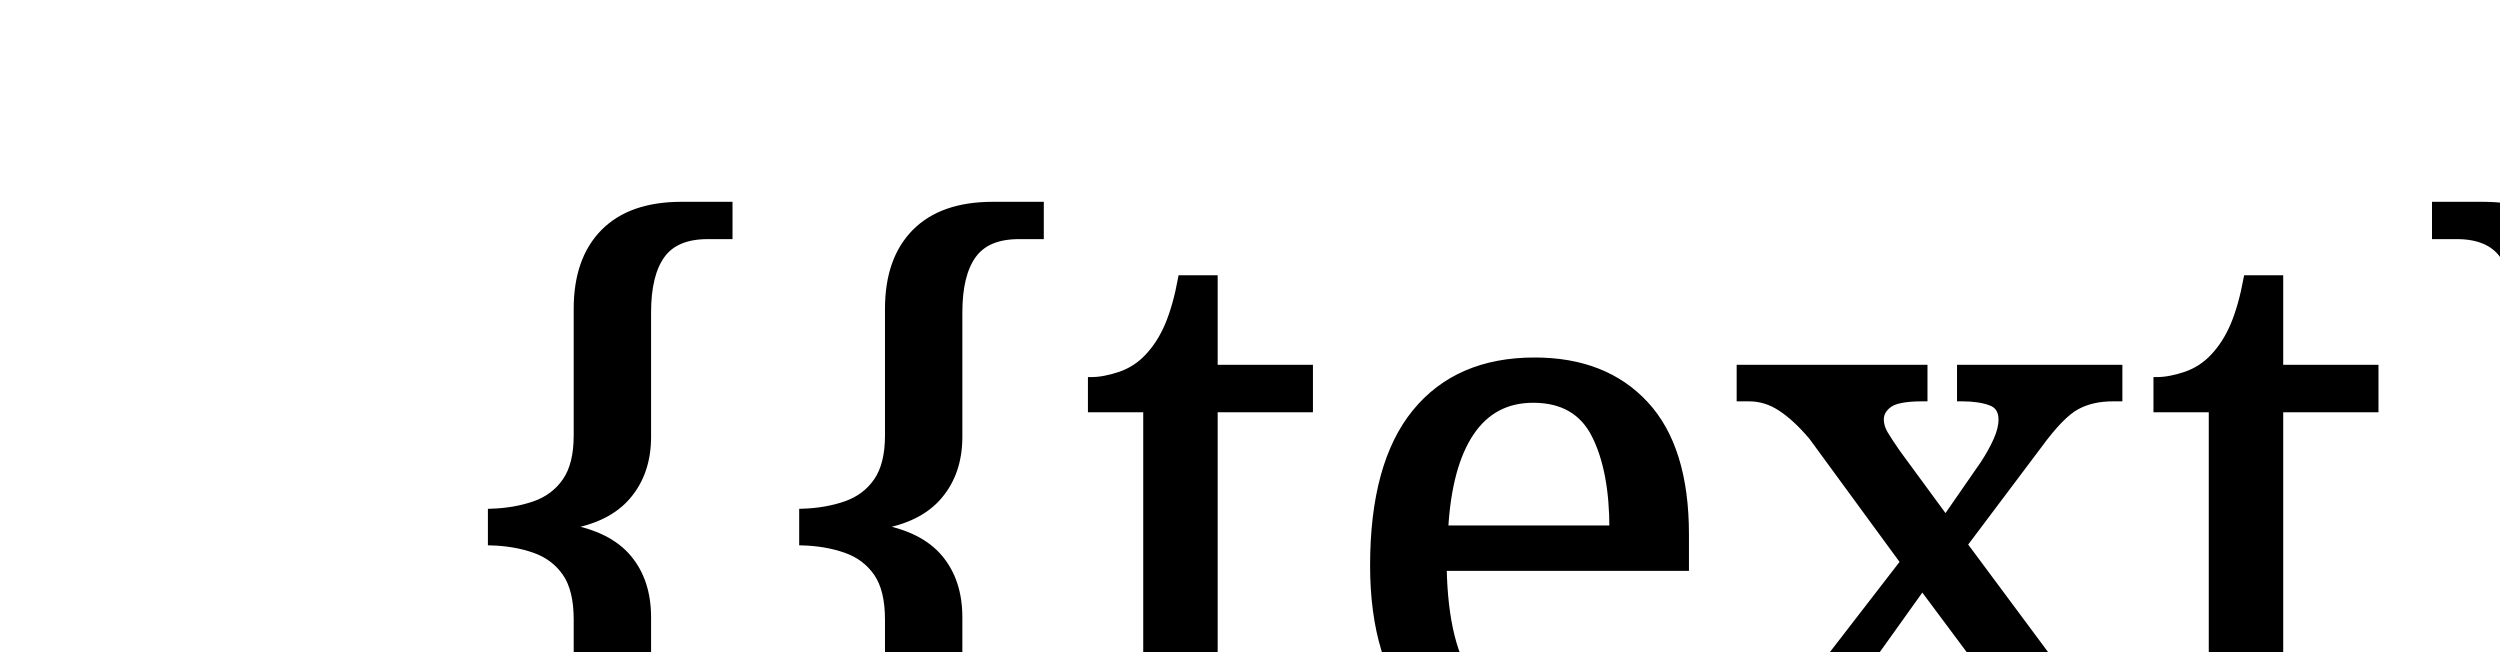
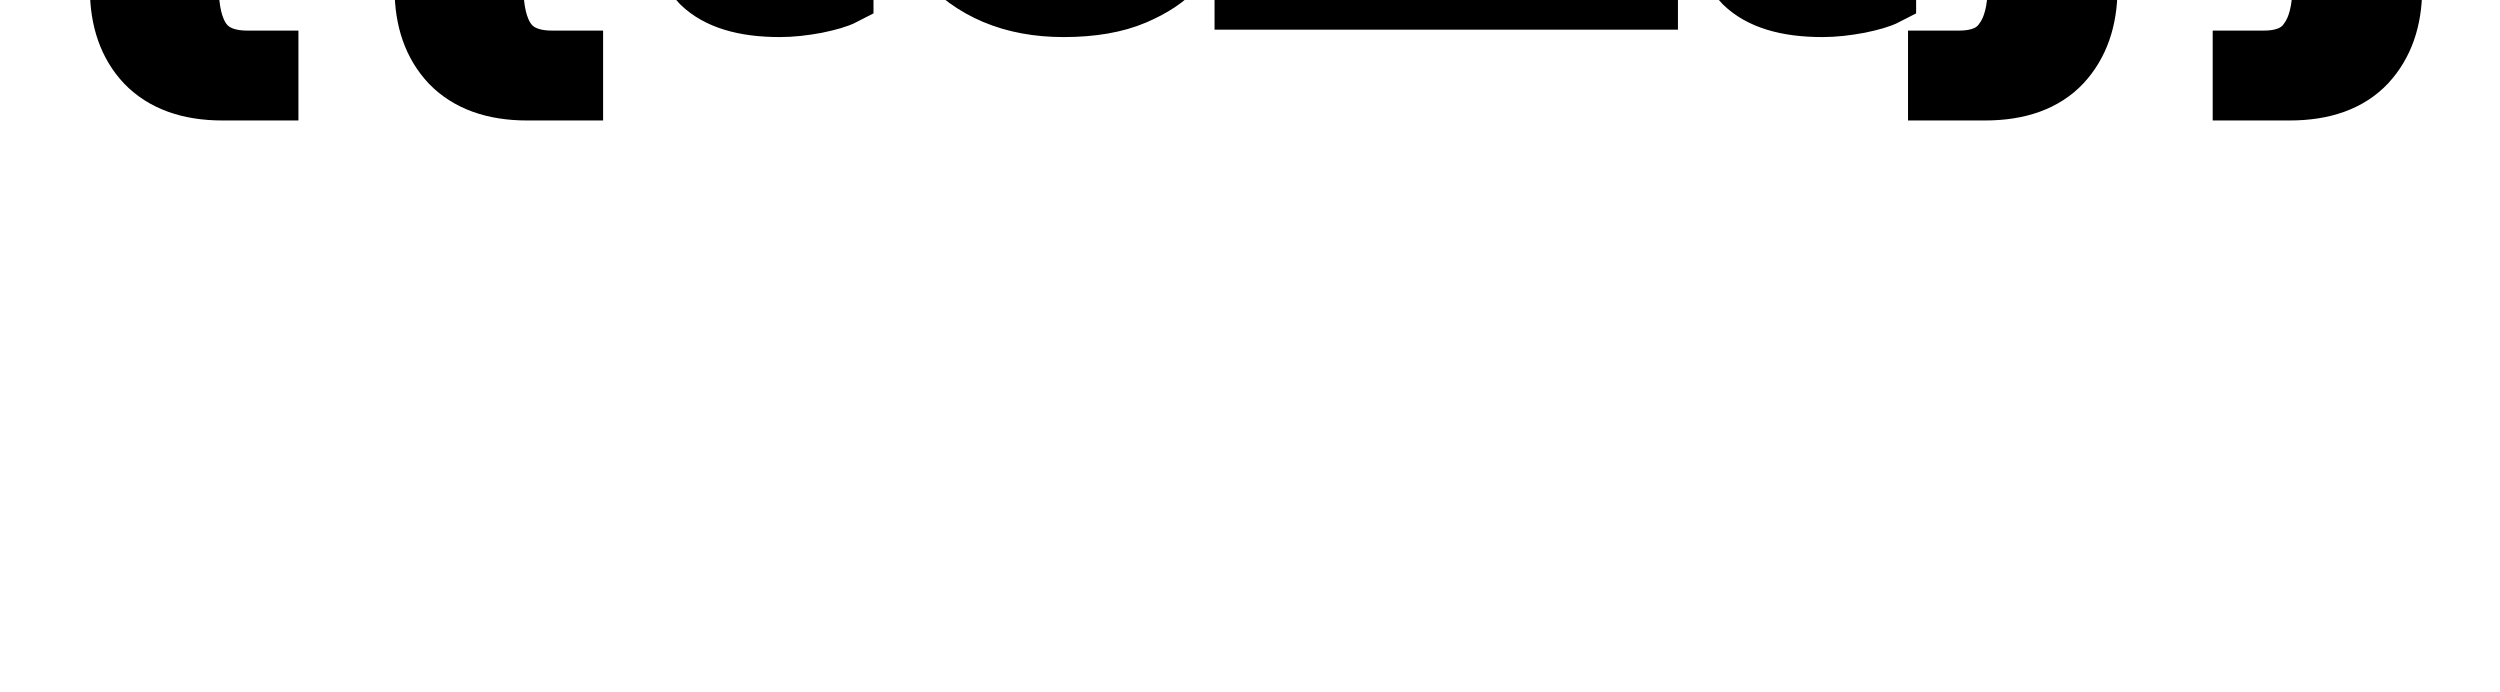
<svg xmlns="http://www.w3.org/2000/svg" width="100%" height="100%" viewbox="0 0 300 200">
  <style type="text/css">text { 
    font-family: "{{font}}", serif;
-     font-size: 120px;
+     font-size: {{fontSize}}px;
    fill: black;
    letter-spacing: {{spacing}}px;
    text-anchor: start;
    stroke:#000000;
    stroke-width:{{stroke}}px;
    stroke-linecap:butt;
    stroke-linejoin:miter;
    }
    </style>
-   <text x="75" y="125">{{text}}</text>
+   <text x="{{left}}" y="{{top}}">{{text}}</text>
</svg>
